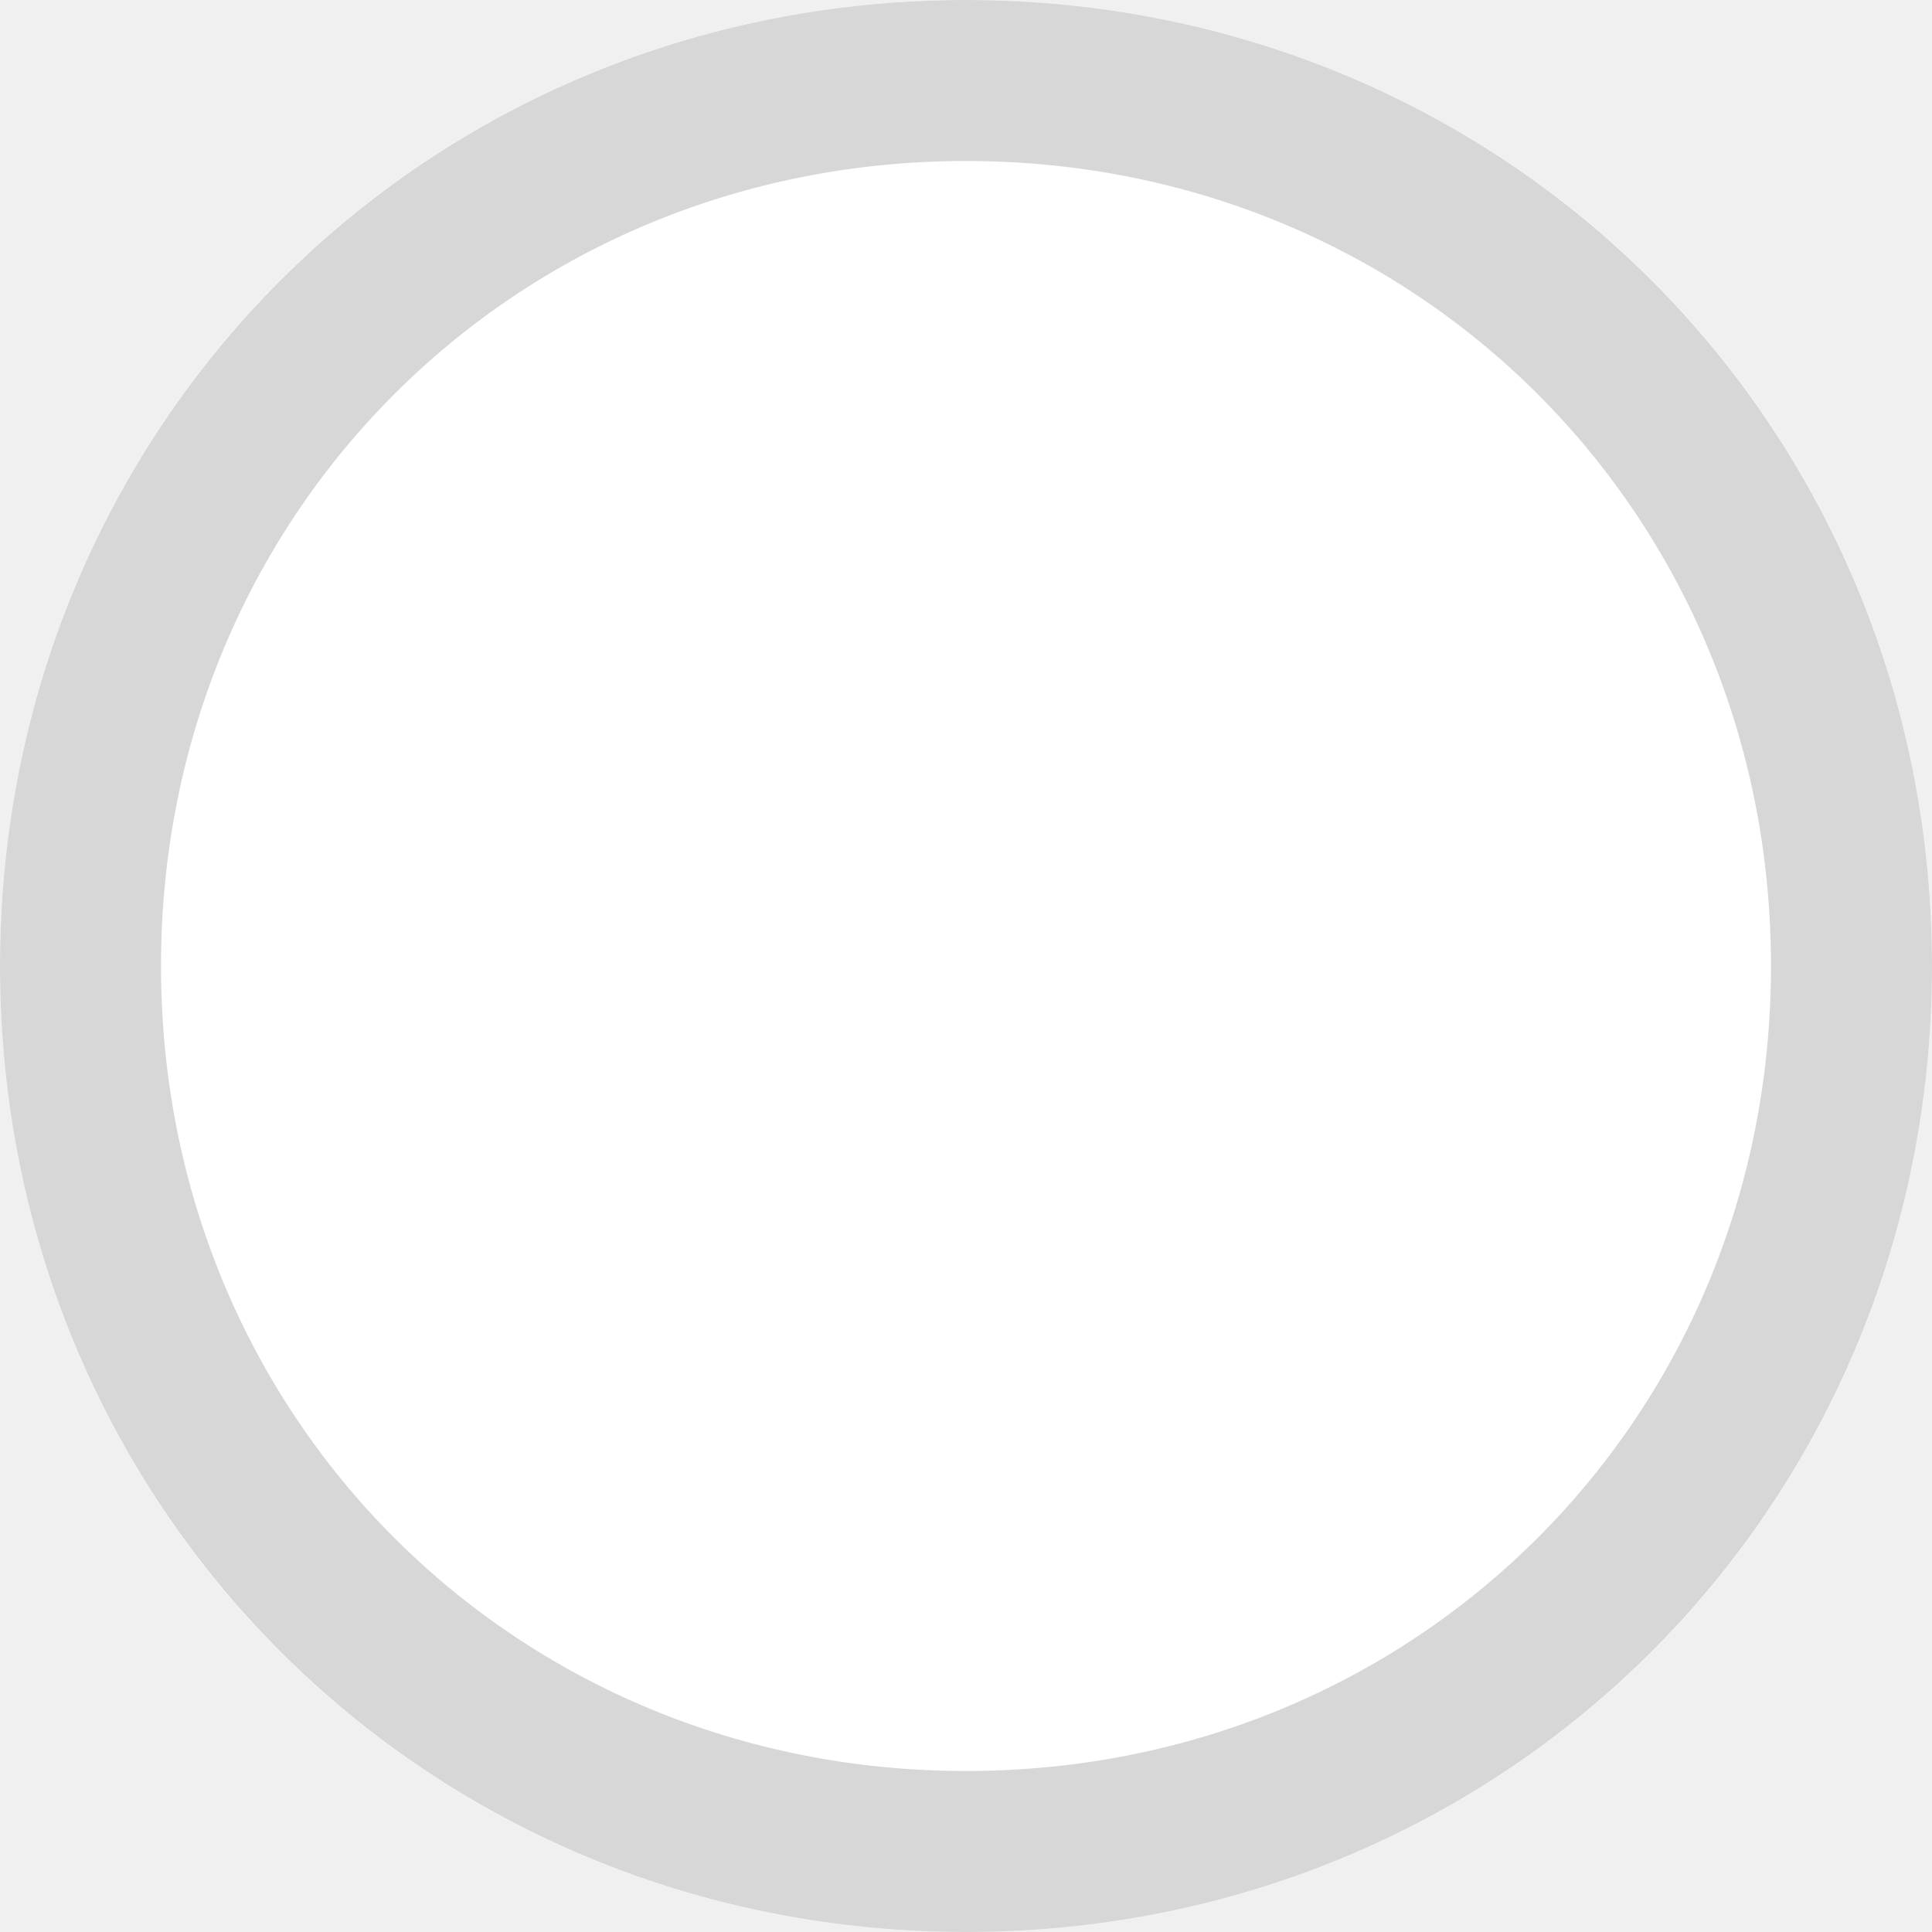
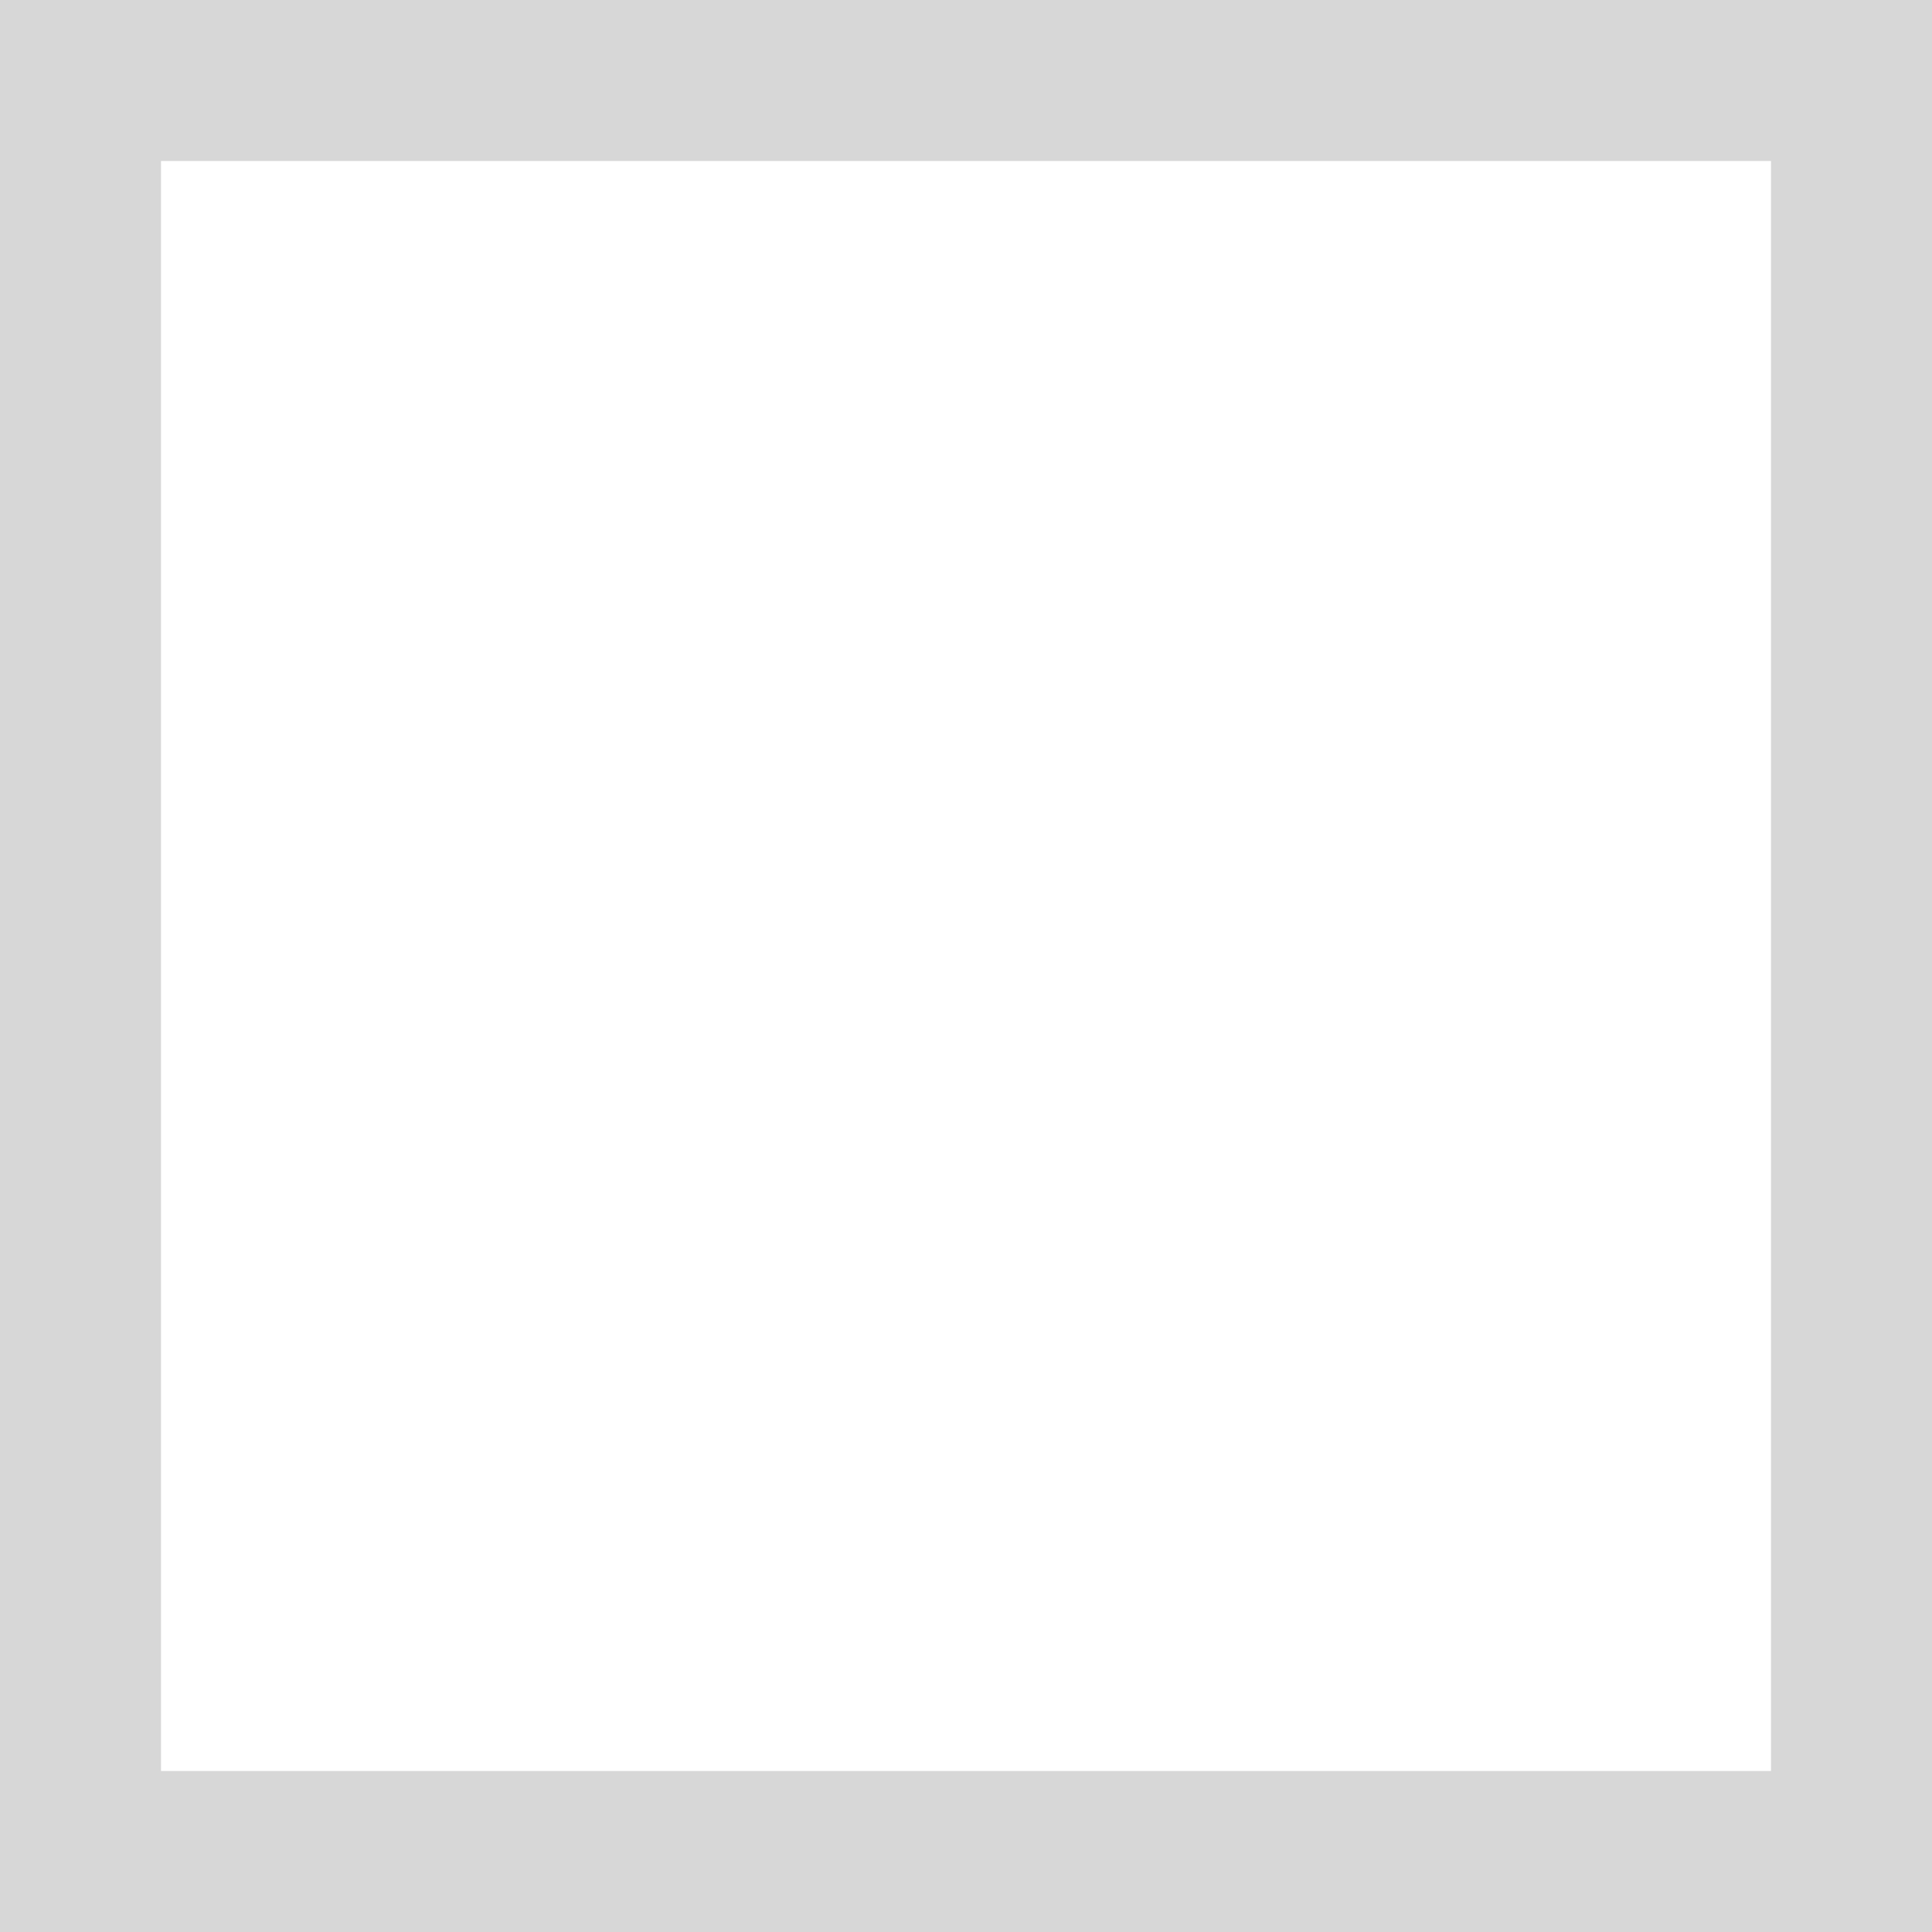
- <svg xmlns="http://www.w3.org/2000/svg" version="1.1" width="12px" height="12px" viewBox="45 298.5  12 12">
-   <path d="M 51 298.5  C 54.36 298.5  57 301.14  57 304.5  C 57 307.86  54.36 310.5  51 310.5  C 47.64 310.5  45 307.86  45 304.5  C 45 301.14  47.64 298.5  51 298.5  Z " fill-rule="nonzero" fill="#ffffff" stroke="none" />
-   <path d="M 51 299  C 54.08 299  56.5 301.42  56.5 304.5  C 56.5 307.58  54.08 310  51 310  C 47.92 310  45.5 307.58  45.5 304.5  C 45.5 301.42  47.92 299  51 299  Z " stroke-width="1" stroke="#d7d7d7" fill="none" />
+ <svg xmlns="http://www.w3.org/2000/svg" version="1.1" width="12px" height="12px" viewBox="34 21.5  12 12">
+   <path d="M 34.5 22  L 45.5 22  L 45.5 33  L 34.5 33  L 34.5 22  Z " fill-rule="nonzero" fill="#ffffff" stroke="none" />
+   <path d="M 34.5 22  L 45.5 22  L 45.5 33  L 34.5 33  L 34.5 22  Z " stroke-width="1" stroke="#d7d7d7" fill="none" />
</svg>
